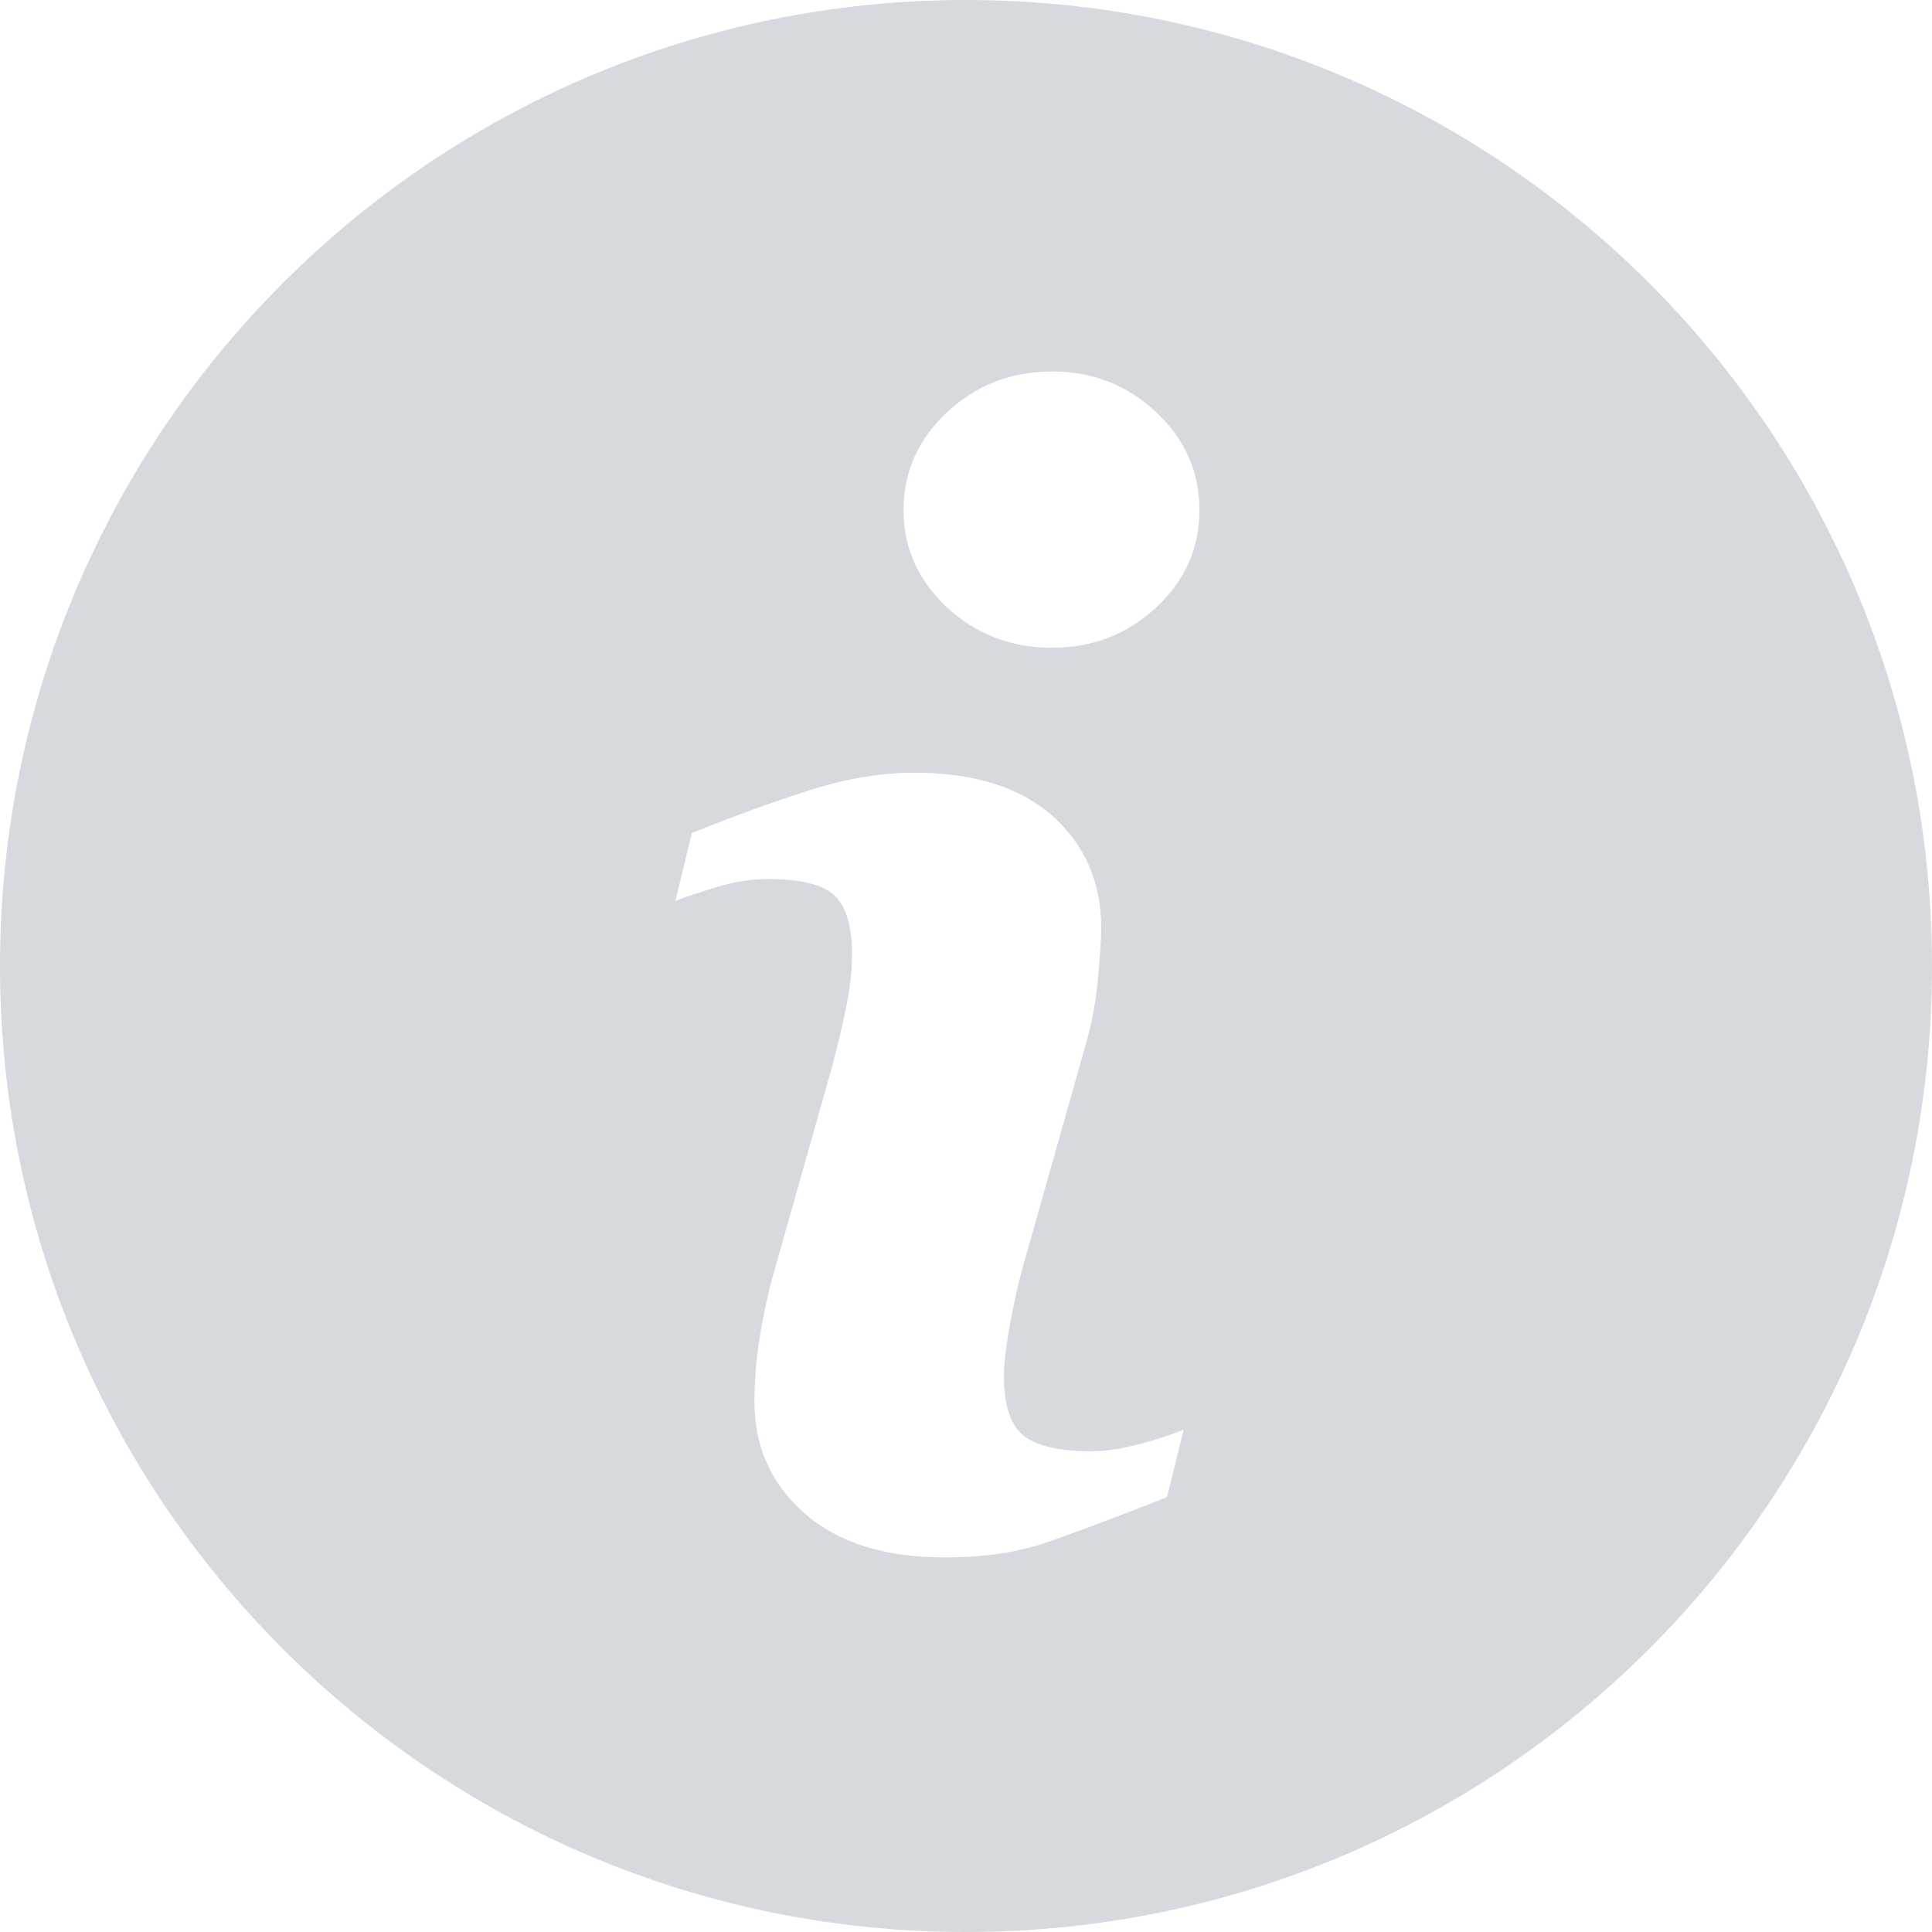
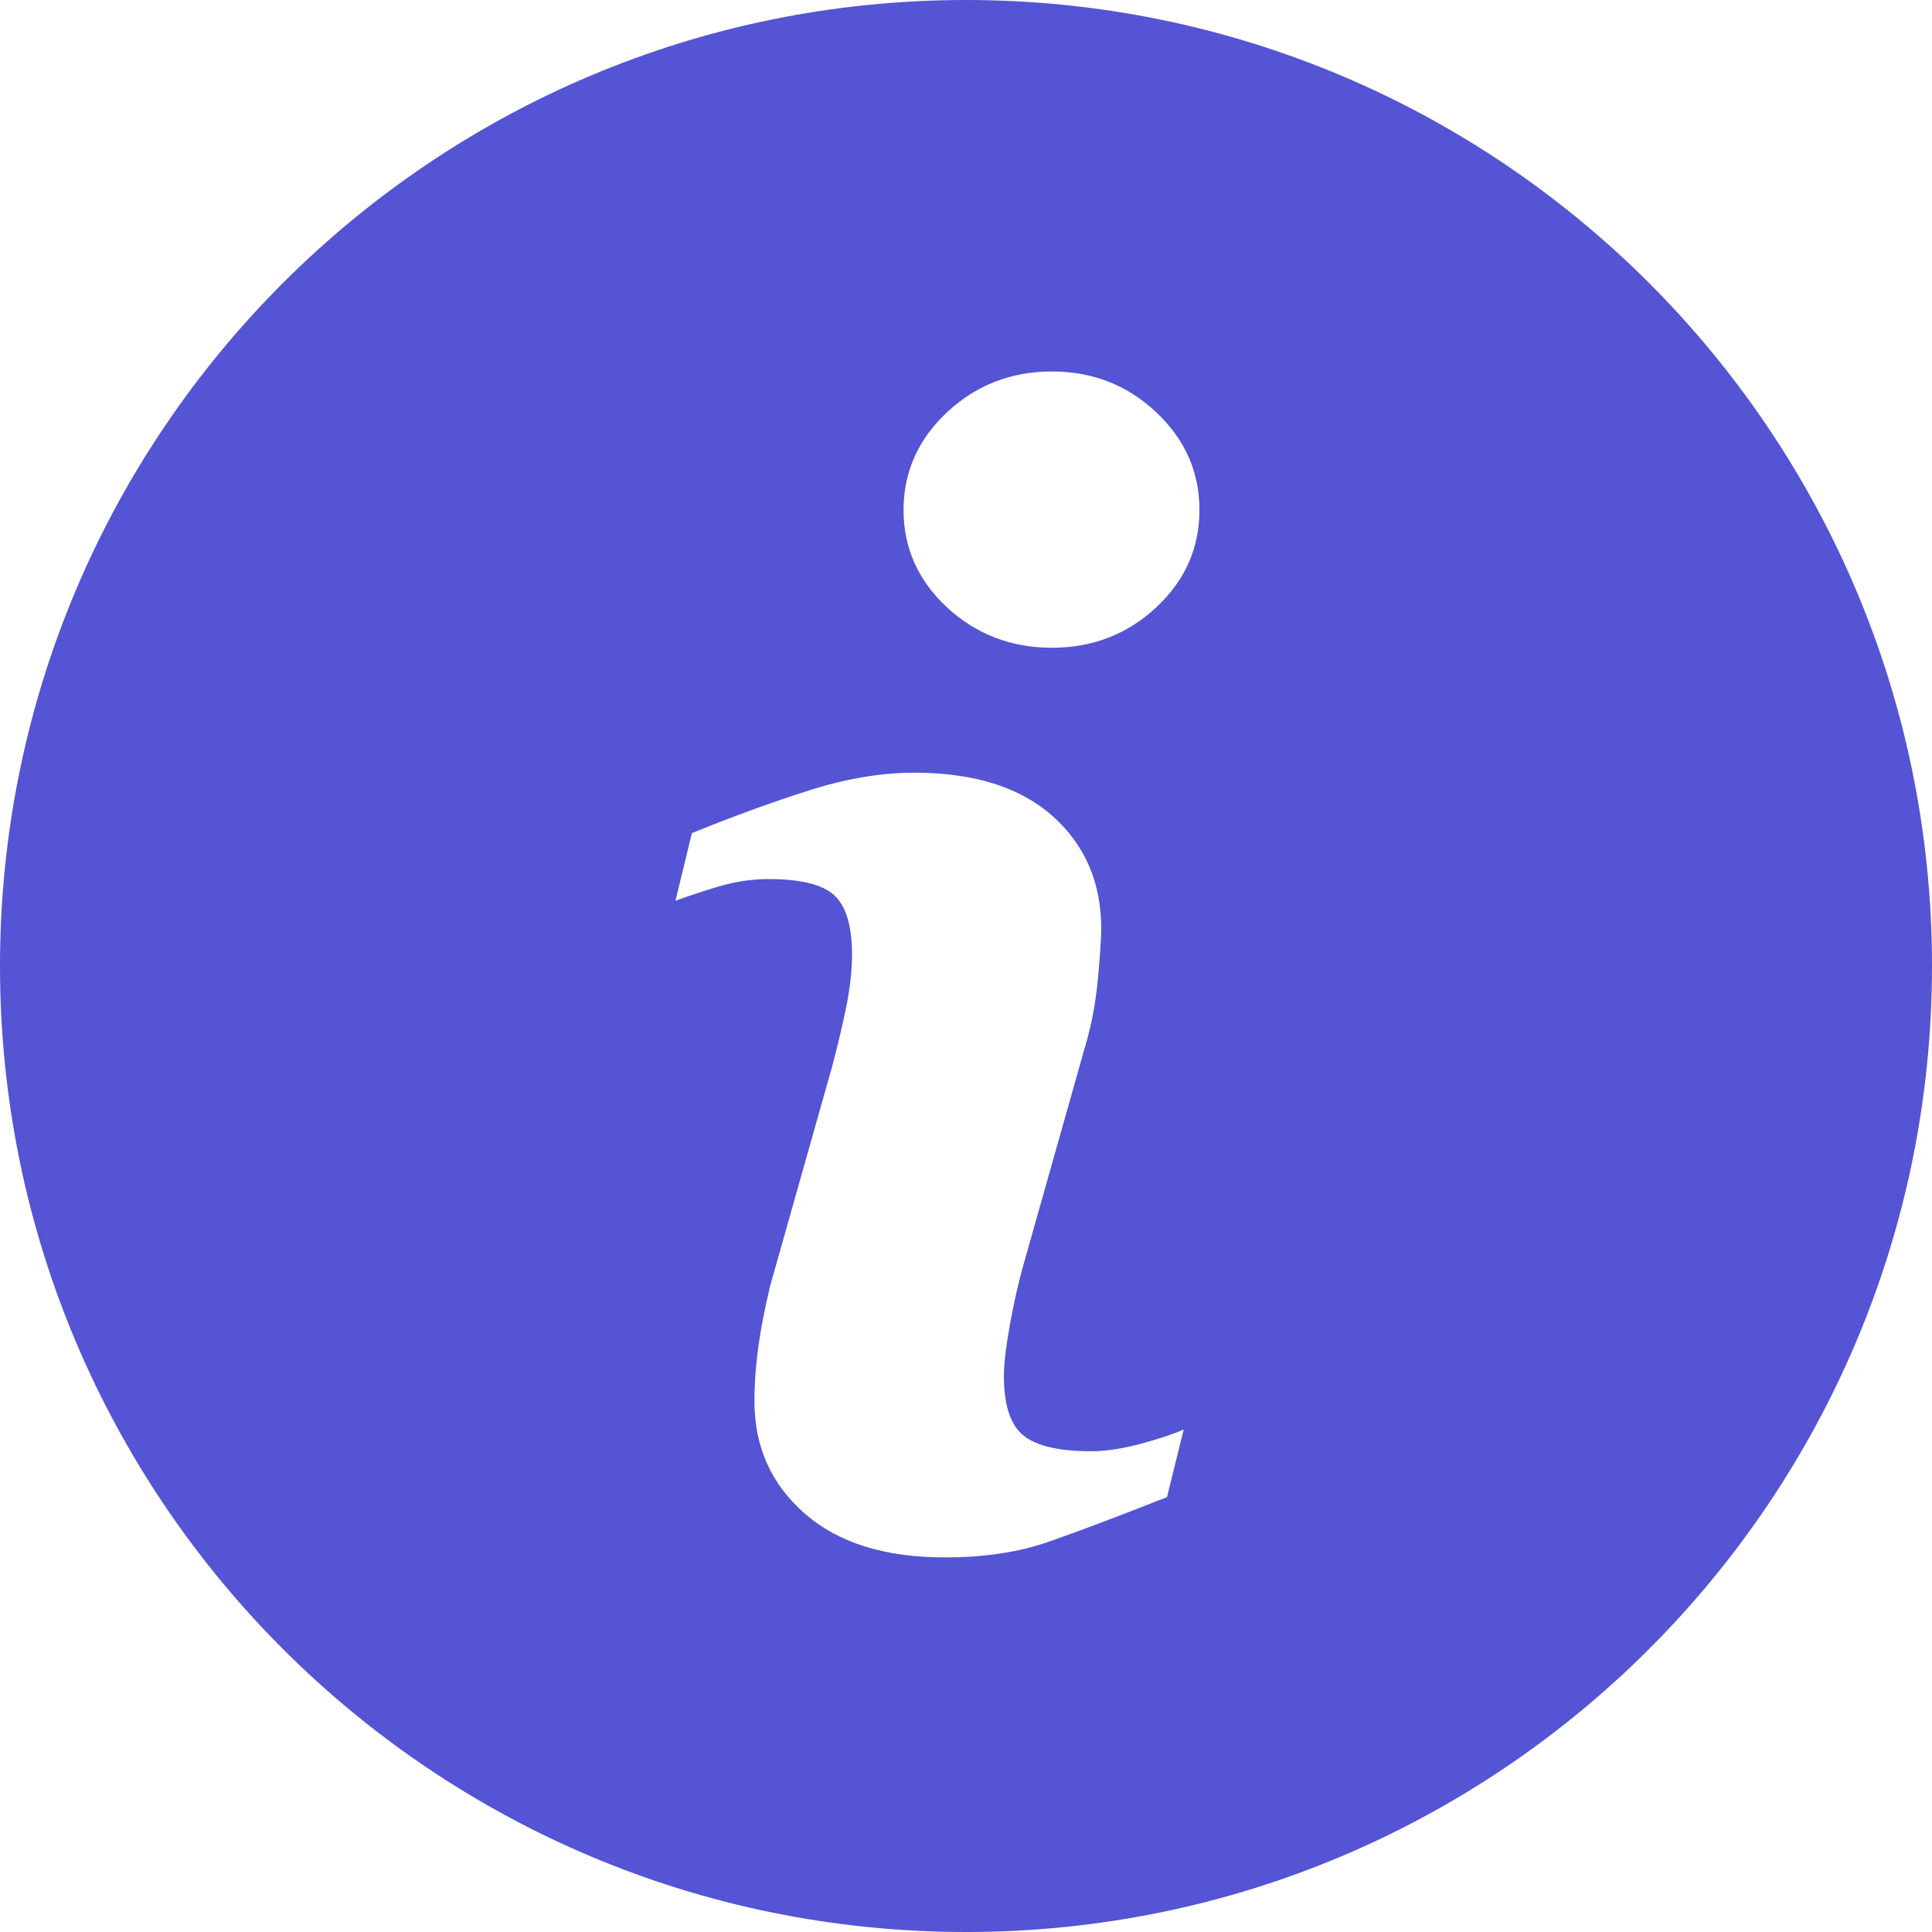
<svg xmlns="http://www.w3.org/2000/svg" width="18" height="18" viewBox="0 0 18 18" fill="none">
-   <path d="M9 0C4.03 0 0 4.03 0 9C0 13.97 4.03 18 9 18C13.97 18 18 13.97 18 9C18 4.03 13.97 0 9 0ZM10.873 13.948C10.41 14.131 10.041 14.27 9.765 14.366C9.489 14.462 9.168 14.51 8.803 14.51C8.242 14.51 7.806 14.373 7.495 14.099C7.184 13.825 7.029 13.479 7.029 13.057C7.029 12.894 7.041 12.726 7.064 12.555C7.087 12.385 7.125 12.193 7.176 11.977L7.755 9.929C7.806 9.733 7.851 9.546 7.886 9.372C7.921 9.197 7.938 9.036 7.938 8.89C7.938 8.629 7.883 8.446 7.776 8.344C7.667 8.241 7.462 8.19 7.157 8.19C7.007 8.19 6.853 8.213 6.696 8.259C6.539 8.307 6.404 8.35 6.293 8.393L6.446 7.762C6.825 7.608 7.189 7.475 7.535 7.365C7.882 7.254 8.21 7.199 8.518 7.199C9.075 7.199 9.505 7.335 9.807 7.603C10.108 7.872 10.26 8.222 10.26 8.651C10.26 8.741 10.249 8.898 10.229 9.122C10.208 9.346 10.169 9.551 10.113 9.739L9.536 11.781C9.489 11.945 9.447 12.133 9.409 12.342C9.371 12.552 9.353 12.712 9.353 12.819C9.353 13.09 9.413 13.275 9.535 13.374C9.656 13.472 9.867 13.521 10.165 13.521C10.306 13.521 10.464 13.496 10.642 13.448C10.819 13.399 10.947 13.355 11.028 13.318L10.873 13.948ZM10.771 5.66C10.502 5.91 10.178 6.035 9.8 6.035C9.422 6.035 9.096 5.91 8.824 5.66C8.555 5.41 8.418 5.106 8.418 4.751C8.418 4.397 8.555 4.092 8.824 3.84C9.096 3.587 9.422 3.461 9.8 3.461C10.178 3.461 10.503 3.587 10.771 3.84C11.04 4.092 11.175 4.397 11.175 4.751C11.175 5.107 11.04 5.41 10.771 5.66Z" fill="#D6DADE" />
+   <path d="M9 0C4.03 0 0 4.03 0 9C0 13.97 4.03 18 9 18C13.97 18 18 13.97 18 9C18 4.03 13.97 0 9 0ZM10.873 13.948C10.41 14.131 10.041 14.27 9.765 14.366C9.489 14.462 9.168 14.51 8.803 14.51C8.242 14.51 7.806 14.373 7.495 14.099C7.184 13.825 7.029 13.479 7.029 13.057C7.029 12.894 7.041 12.726 7.064 12.555C7.087 12.385 7.125 12.193 7.176 11.977L7.755 9.929C7.806 9.733 7.851 9.546 7.886 9.372C7.921 9.197 7.938 9.036 7.938 8.89C7.938 8.629 7.883 8.446 7.776 8.344C7.667 8.241 7.462 8.19 7.157 8.19C7.007 8.19 6.853 8.213 6.696 8.259C6.539 8.307 6.404 8.35 6.293 8.393L6.446 7.762C6.825 7.608 7.189 7.475 7.535 7.365C7.882 7.254 8.21 7.199 8.518 7.199C9.075 7.199 9.505 7.335 9.807 7.603C10.108 7.872 10.26 8.222 10.26 8.651C10.26 8.741 10.249 8.898 10.229 9.122C10.208 9.346 10.169 9.551 10.113 9.739L9.536 11.781C9.489 11.945 9.447 12.133 9.409 12.342C9.371 12.552 9.353 12.712 9.353 12.819C9.353 13.09 9.413 13.275 9.535 13.374C9.656 13.472 9.867 13.521 10.165 13.521C10.306 13.521 10.464 13.496 10.642 13.448C10.819 13.399 10.947 13.355 11.028 13.318L10.873 13.948ZM10.771 5.66C10.502 5.91 10.178 6.035 9.8 6.035C9.422 6.035 9.096 5.91 8.824 5.66C8.555 5.41 8.418 5.106 8.418 4.751C8.418 4.397 8.555 4.092 8.824 3.84C9.096 3.587 9.422 3.461 9.8 3.461C10.178 3.461 10.503 3.587 10.771 3.84C11.04 4.092 11.175 4.397 11.175 4.751C11.175 5.107 11.04 5.41 10.771 5.66Z" fill="#5454D4" />
</svg>
